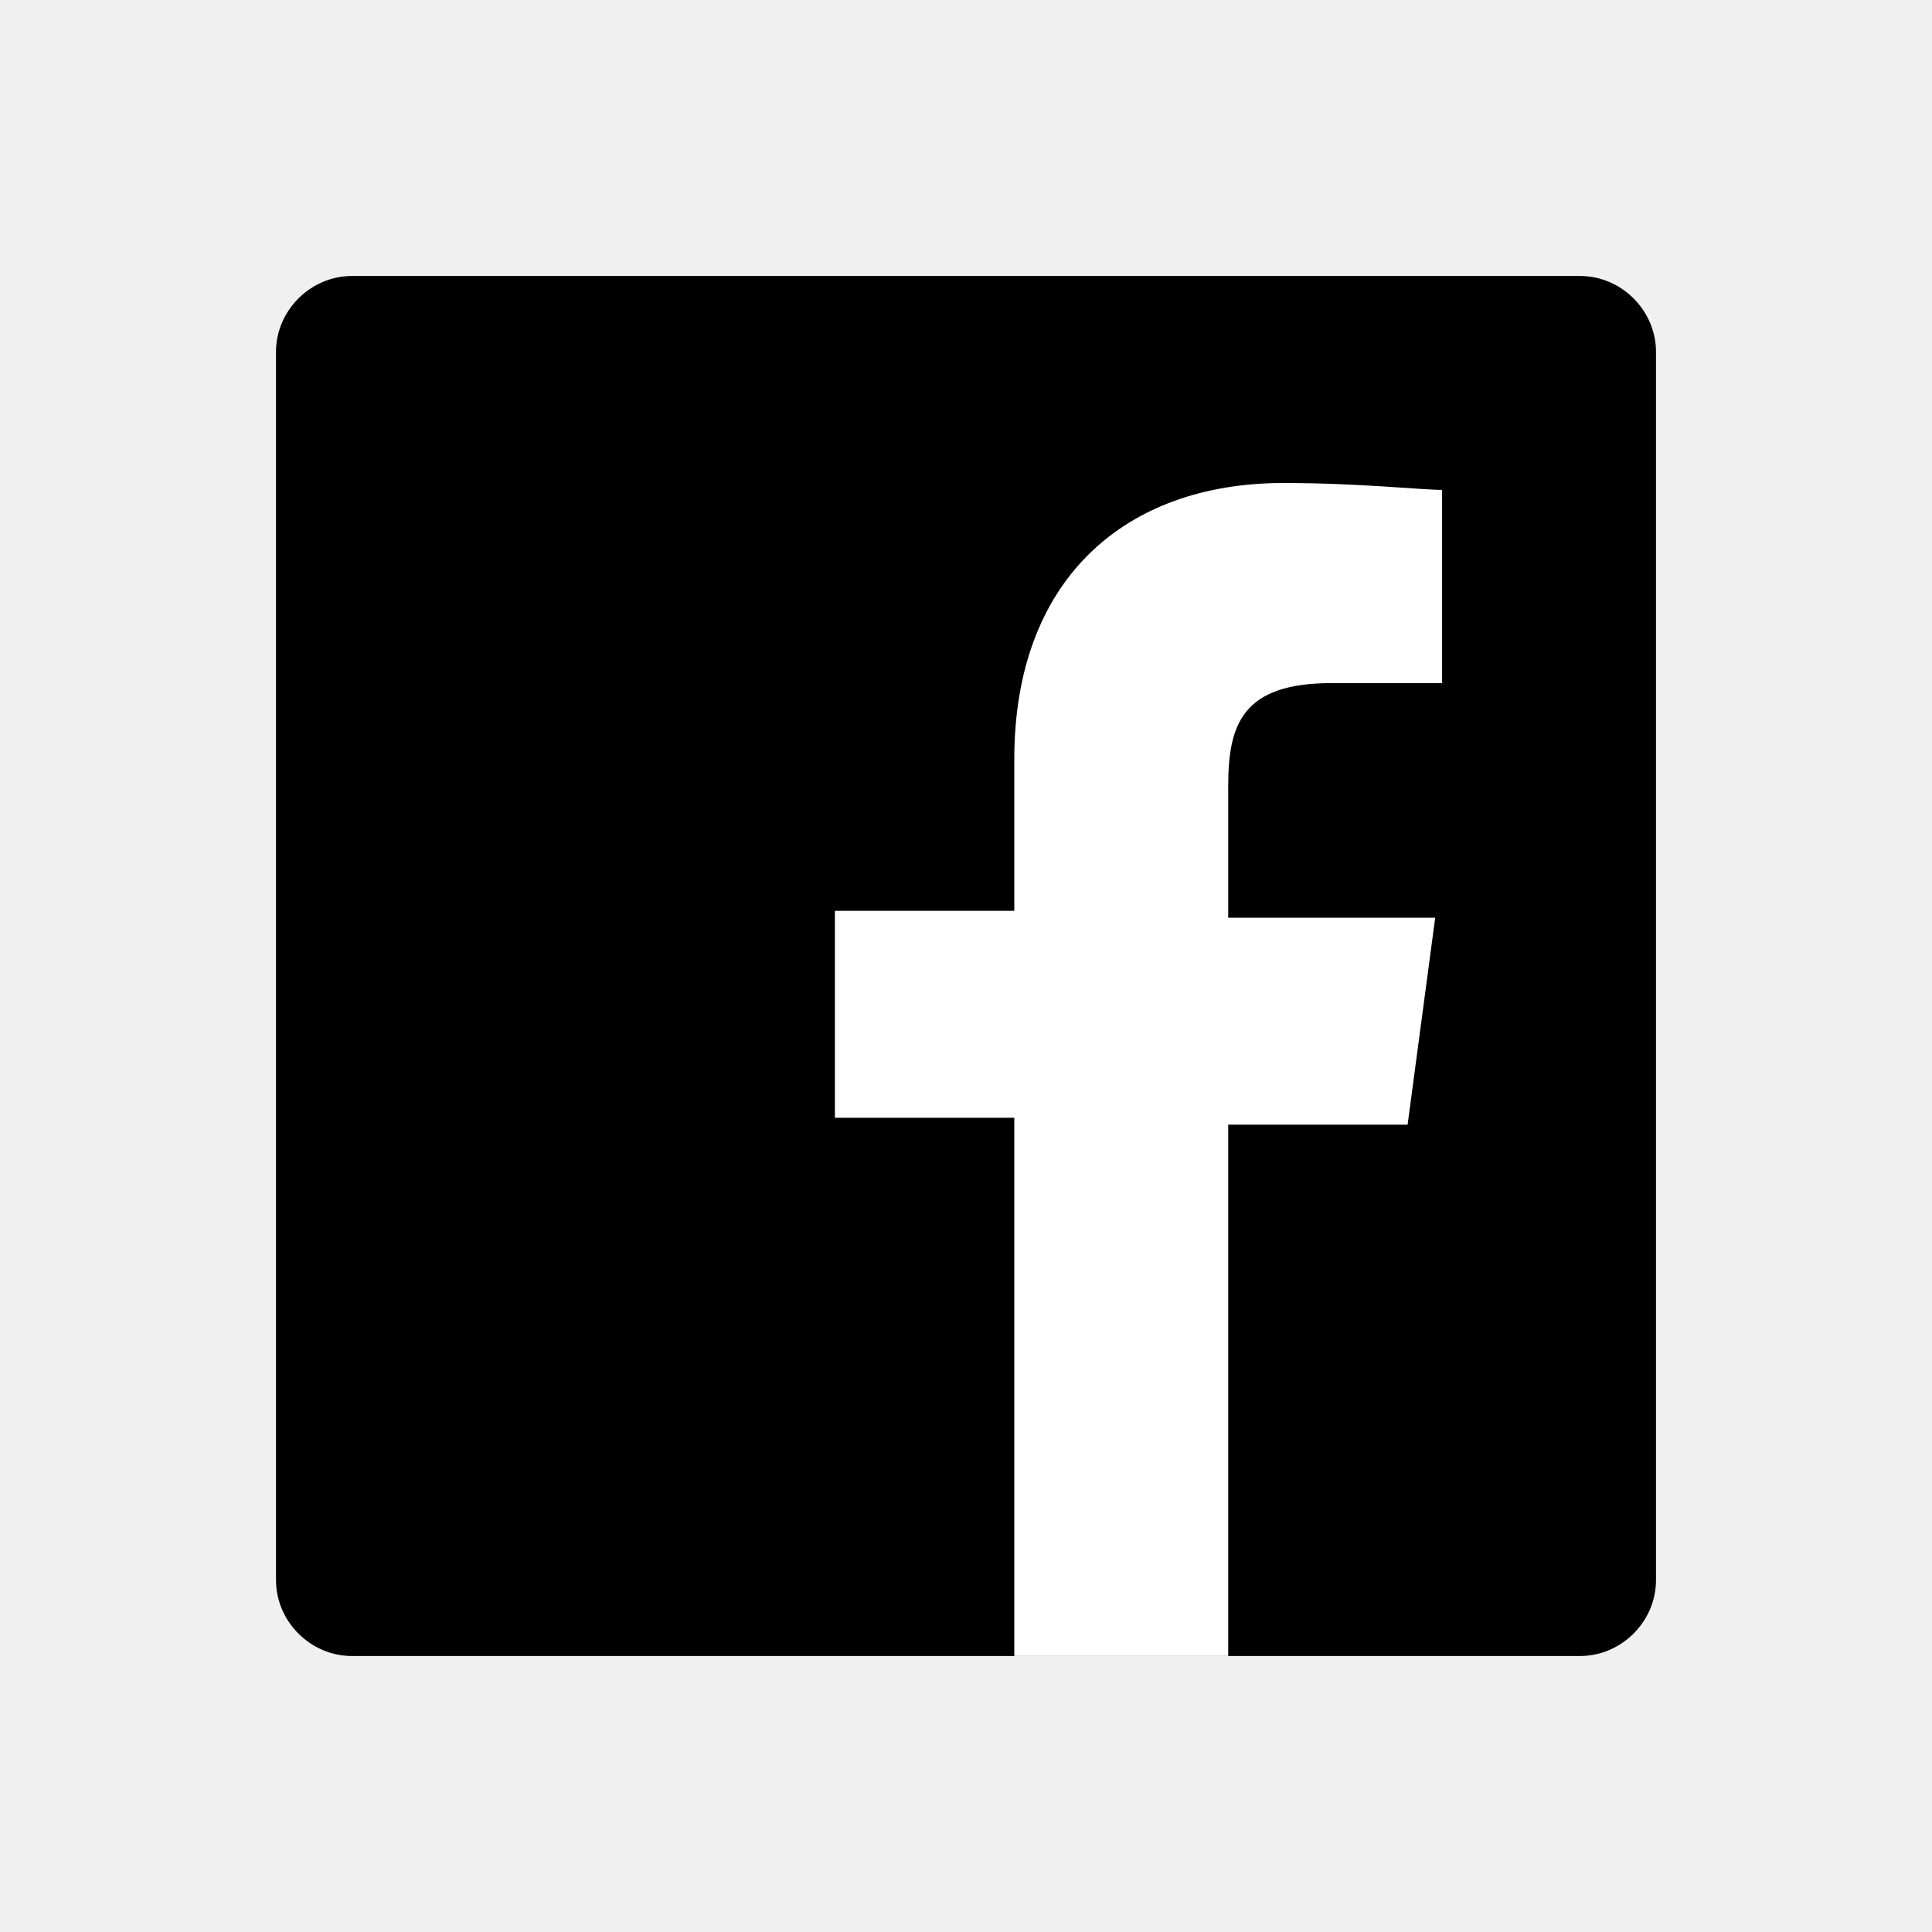
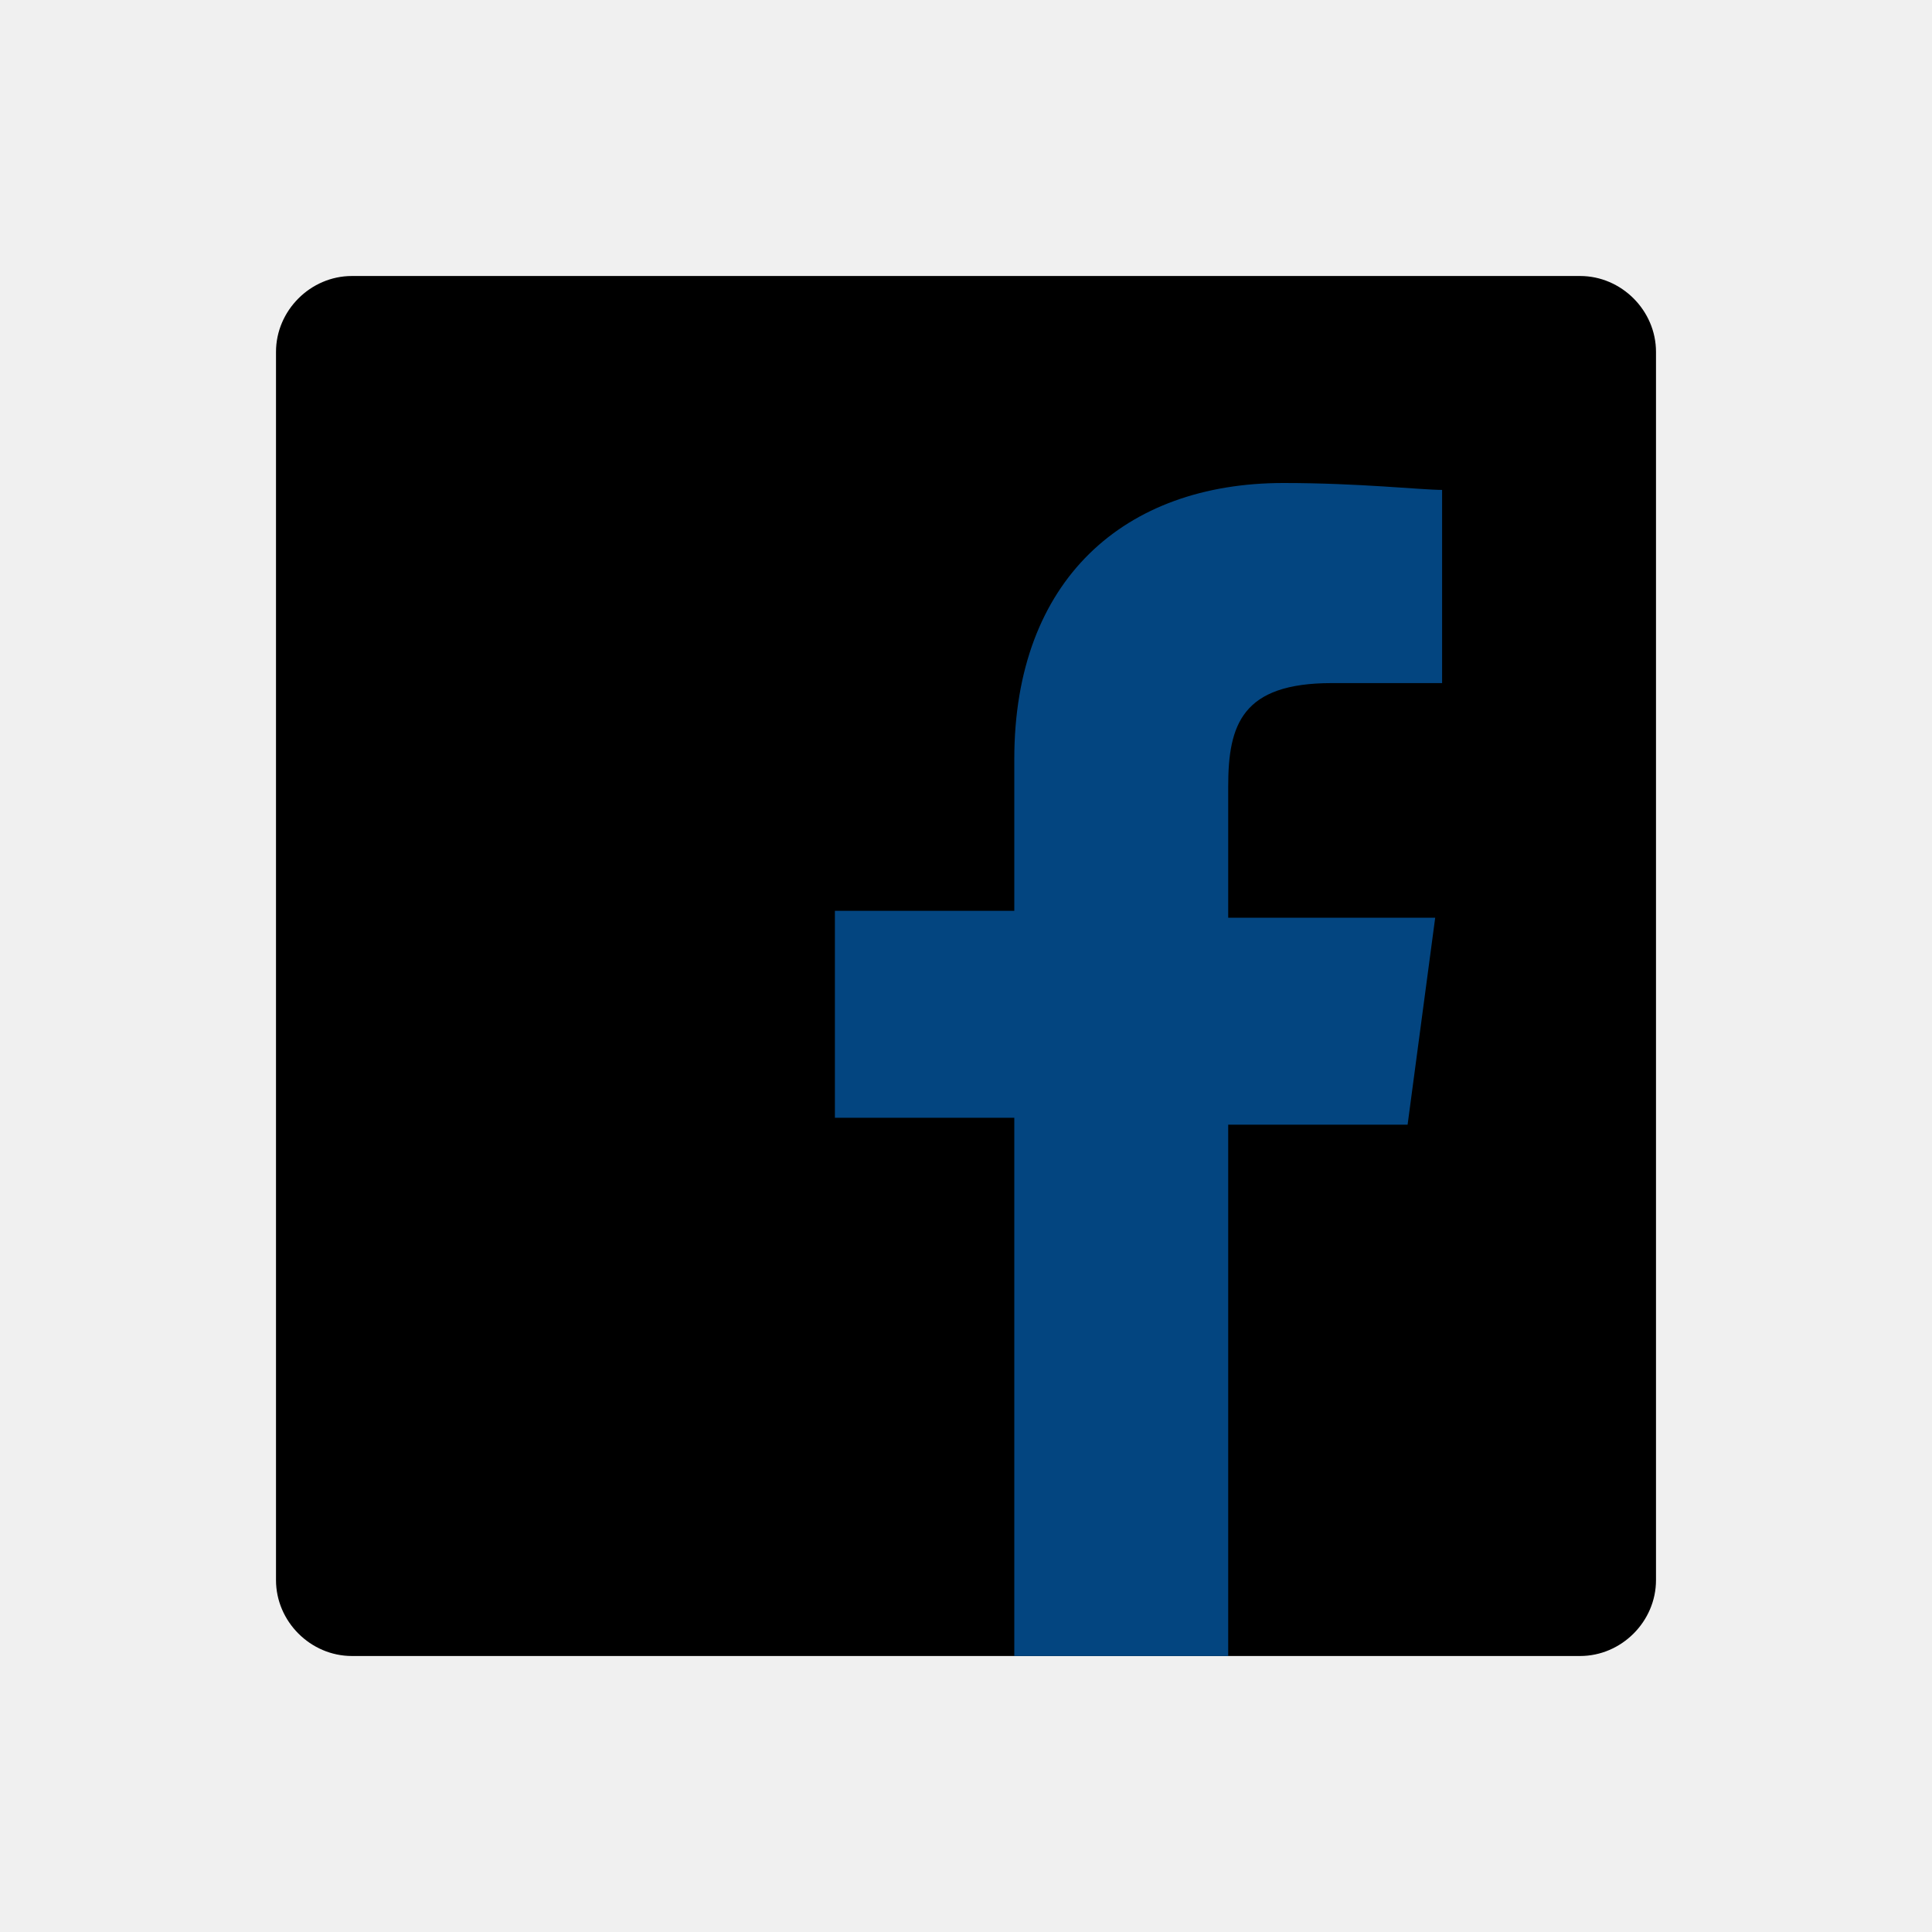
<svg xmlns="http://www.w3.org/2000/svg" version="1.1" id="Layer_1" x="0px" y="0px" width="28px" height="28px" viewBox="0 0 28 28" style="enable-background:new 0 0 28 28;" xml:space="preserve">
  <style type="text/css">
	.st0{fill:#034580;}
	.st1{fill:#FFFFFF;}
	.st2{fill:none;}
	.st3{fill:#E3F1F8;}
	.st4{fill:#99D2E8;}
	.st5{fill:#002F5F;}
	.st6{fill:#EB174B;}
	.st7{opacity:0.12;fill-rule:evenodd;clip-rule:evenodd;}
	.st8{fill:#282928;}
</style>
  <g>
    <path d="M20.5,7.7l-0.6-0.6l-0.6,0.6h0.2v0.4h0.8V7.7H20.5z M19.9,7.5l0.2,0.2h-0.5L19.9,7.5z M20.1,8.2H20V8h-0.1v0.1h-0.1V7.9   h0.4V8.2z" />
    <path d="M21.1,7.2l-0.4,0.4h0.1v0.4H21h0.1h0.4V7.7h0L21.1,7.2z M21.3,7.9v0.3h-0.1V7.9H21v0.2h-0.1V7.9v0l0.2-0.2L21.3,7.9   L21.3,7.9z" />
    <path id="Blue_1_" d="M22.9,24c0.6,0,1.1-0.5,1.1-1.1V5.1C24,4.5,23.5,4,22.9,4H5.1C4.5,4,4,4.5,4,5.1v17.8C4,23.5,4.5,24,5.1,24   H22.9z" />
-     <path id="f" class="st1" d="M17.8,24v-7.7h2.6l0.4-3h-3v-1.9c0-0.9,0.2-1.5,1.5-1.5l1.6,0V7.1c-0.3,0-1.2-0.1-2.3-0.1   c-2.3,0-3.9,1.4-3.9,4v2.2h-2.6v3h2.6V24H17.8z" />
+     <path id="f" class="st0" d="M17.8,24v-7.7h2.6l0.4-3h-3v-1.9c0-0.9,0.2-1.5,1.5-1.5l1.6,0V7.1c-0.3,0-1.2-0.1-2.3-0.1   c-2.3,0-3.9,1.4-3.9,4v2.2h-2.6v3h2.6V24H17.8z" />
  </g>
</svg>
